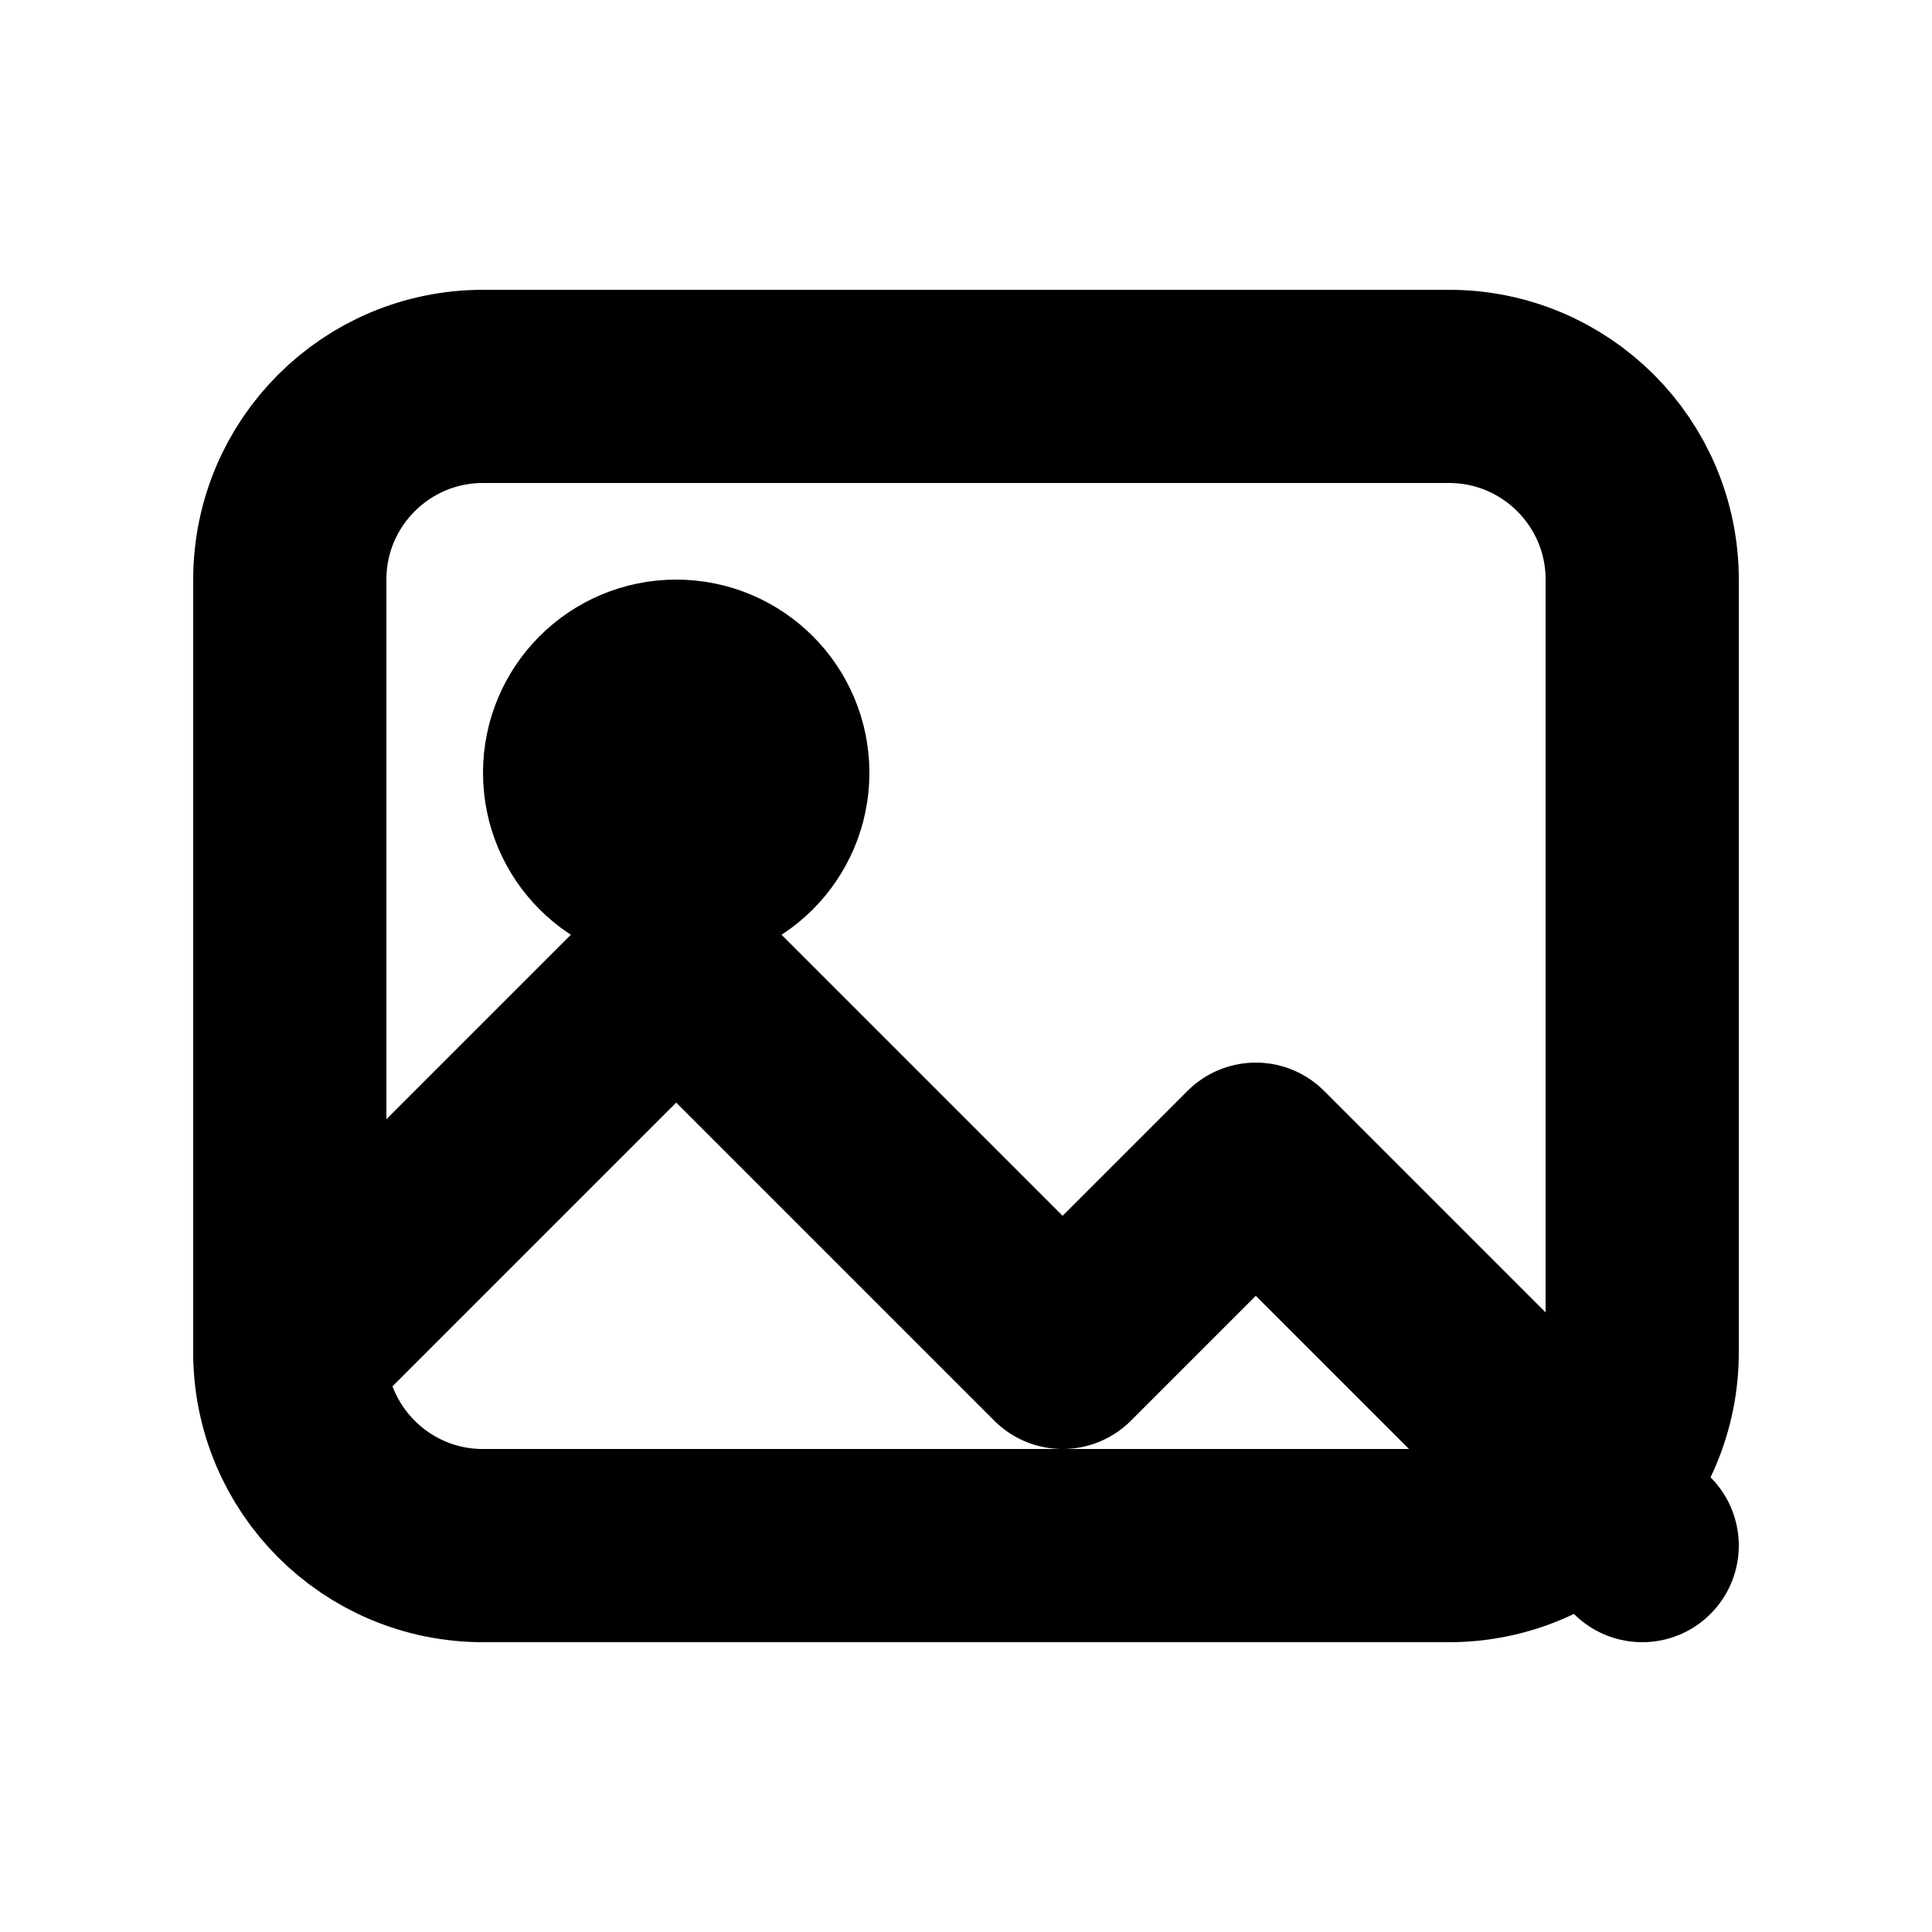
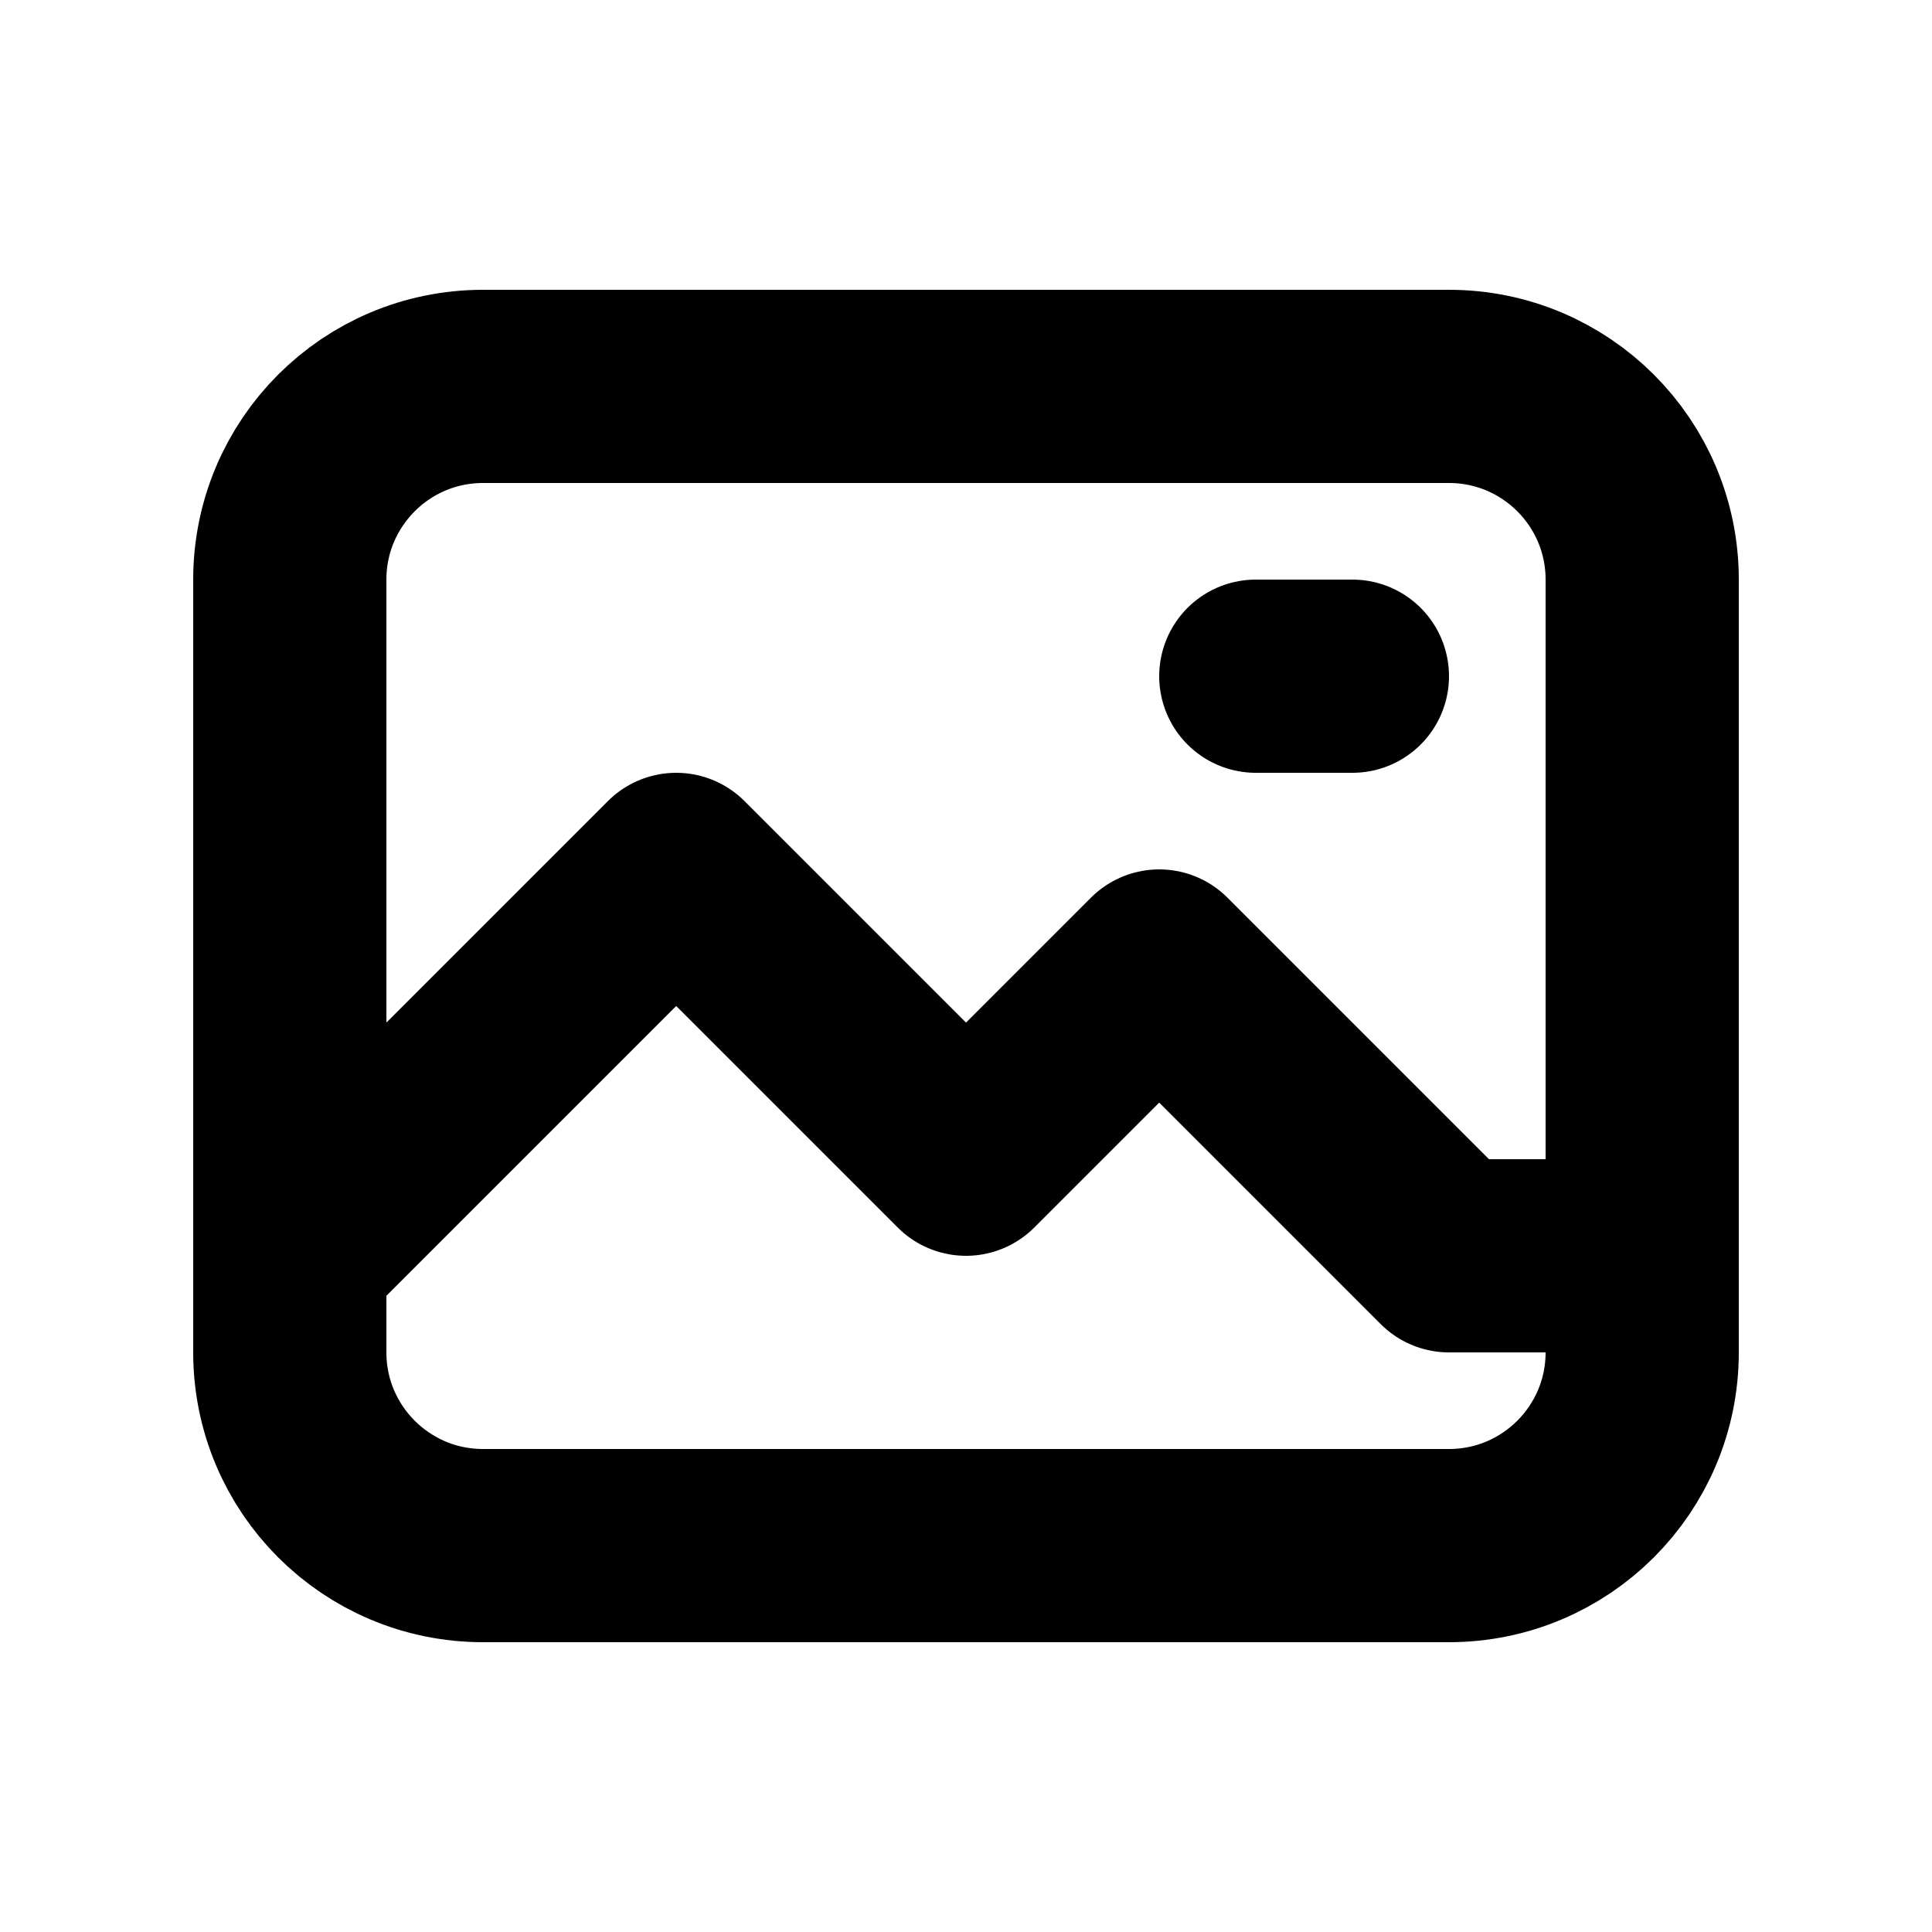
<svg xmlns="http://www.w3.org/2000/svg" width="20" height="20" viewBox="0 0 20 20" fill="none" stroke="currentColor" stroke-width="2" stroke-linecap="round" stroke-linejoin="round">
  <rect x="3" y="4" width="14" height="12" rx="2" />
-   <circle cx="7" cy="8" r="1" />
-   <path d="M3 14l4-4 4 4 2-2 4 4" />
+   <path d="M13 7h1" />
+   <path d="M3 13l4-4 3 3 2-2 3 3h2" />
</svg>
